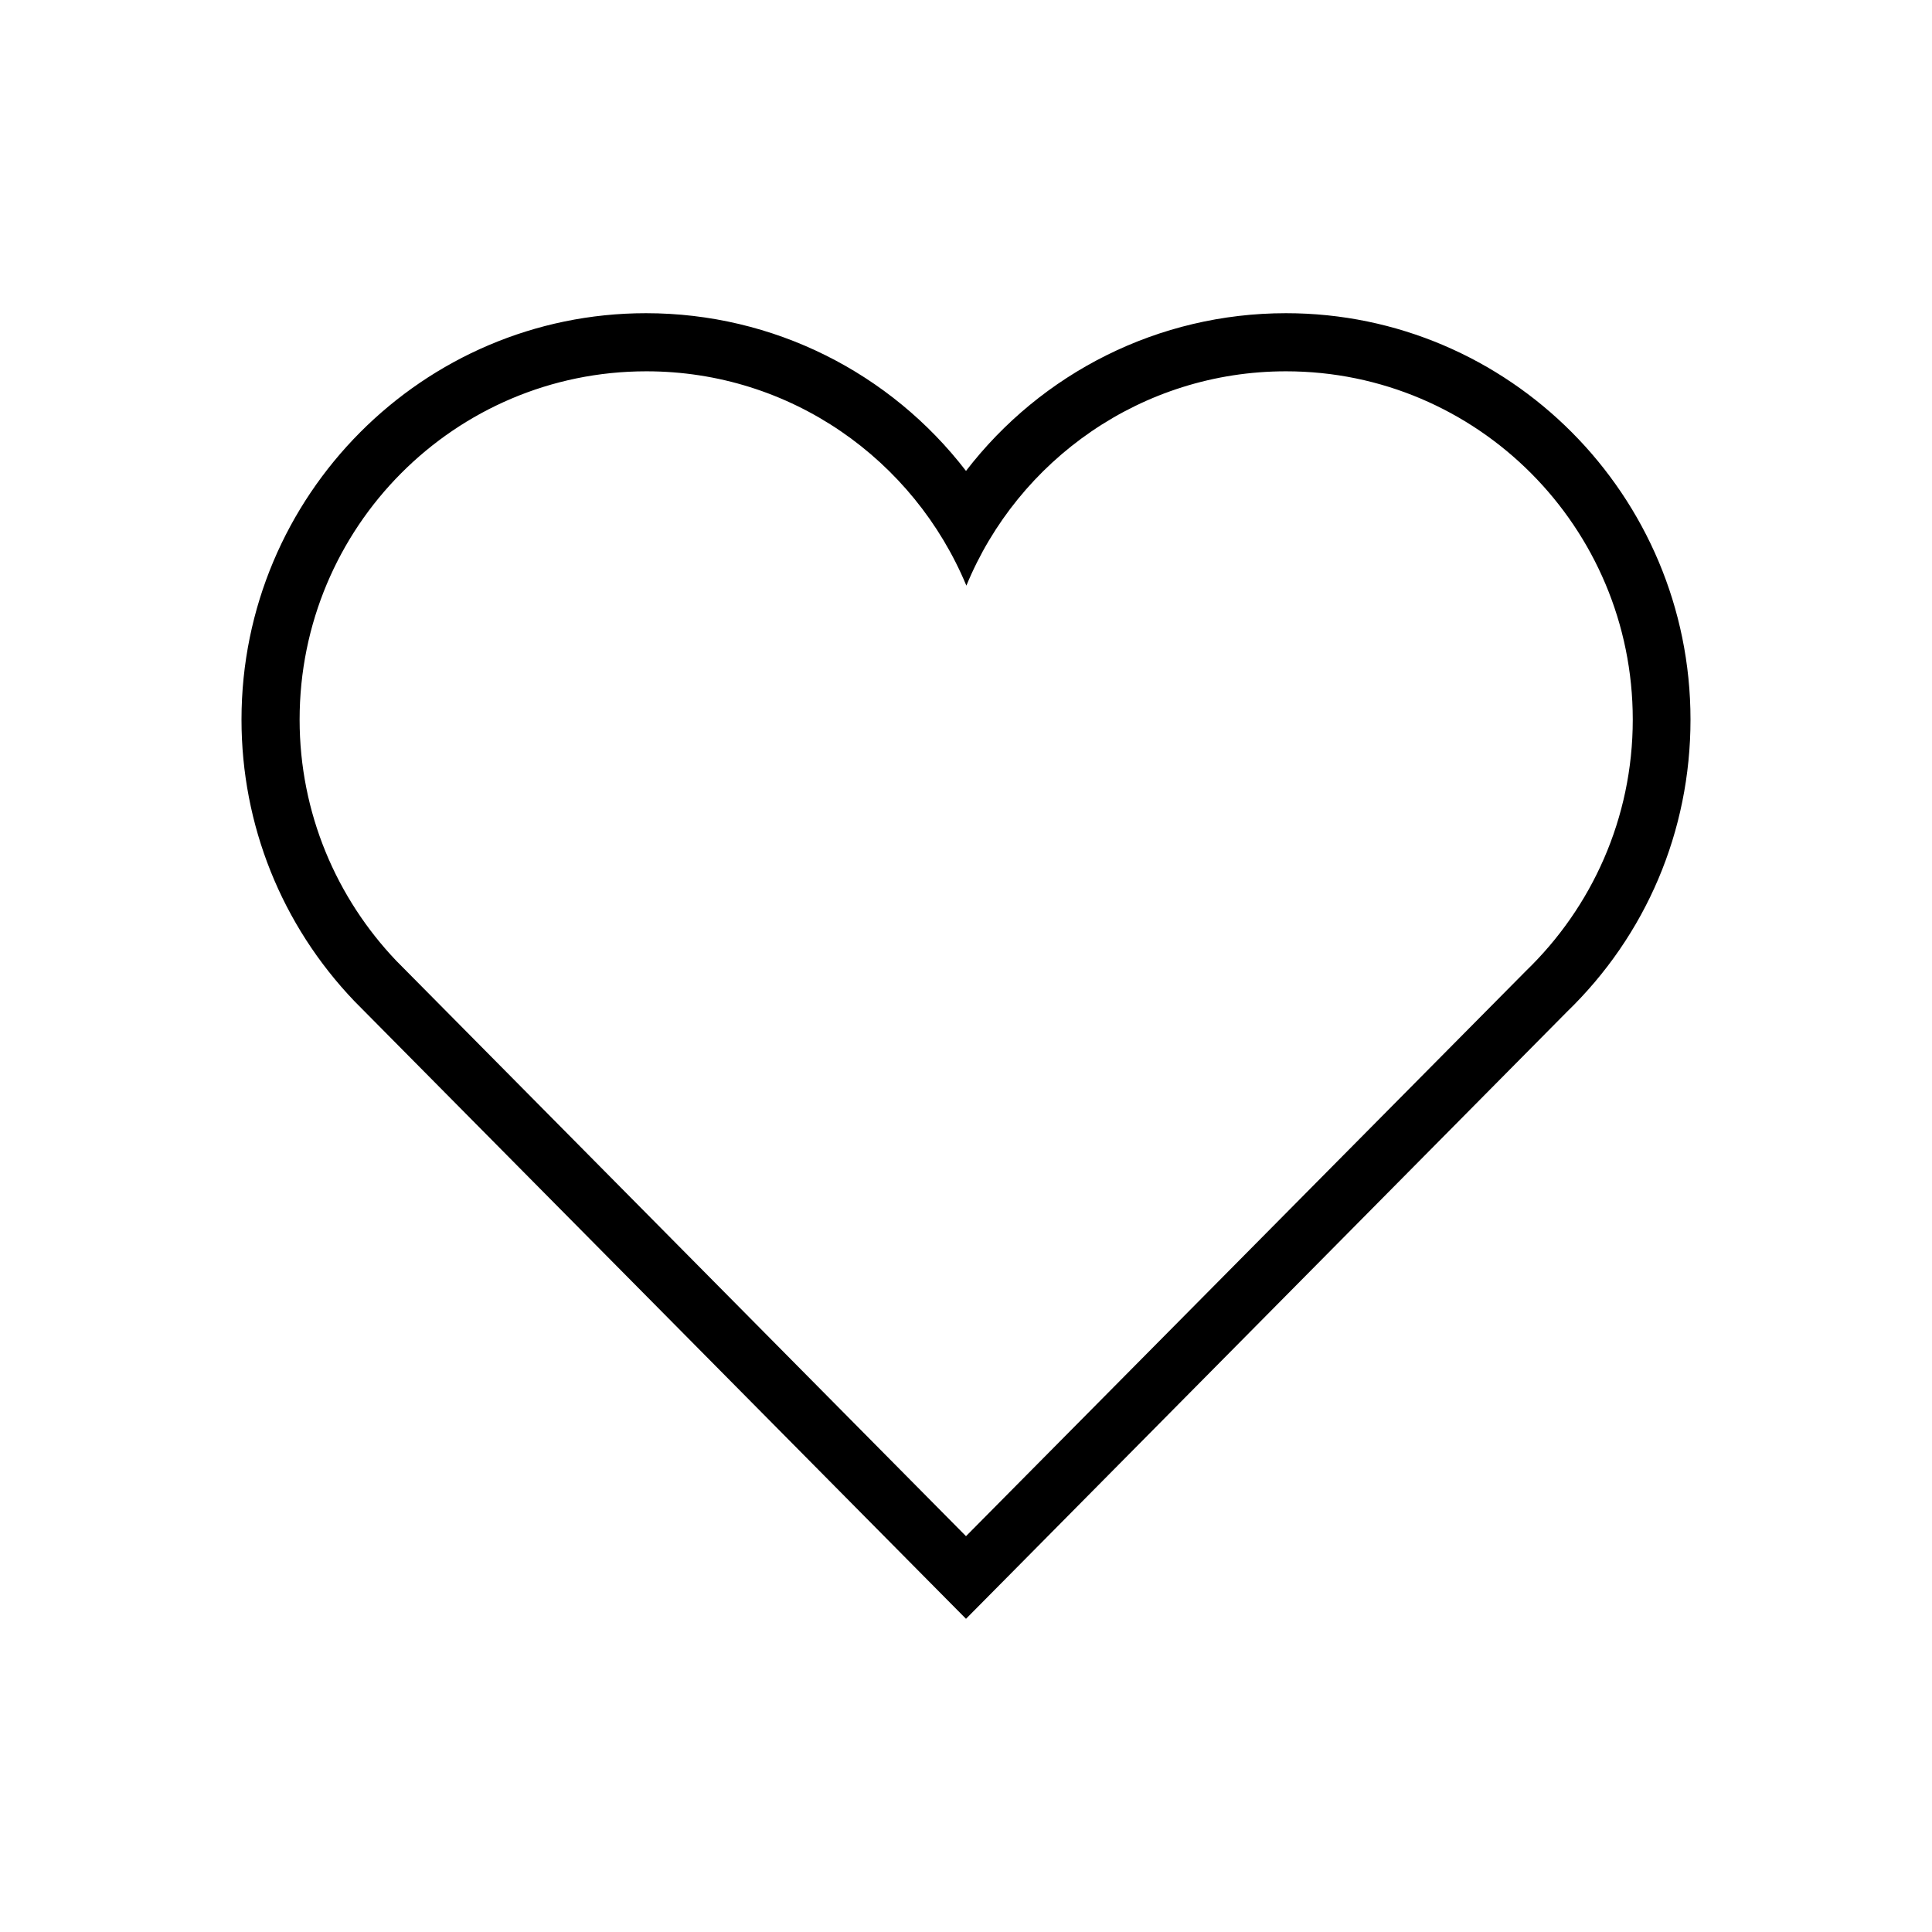
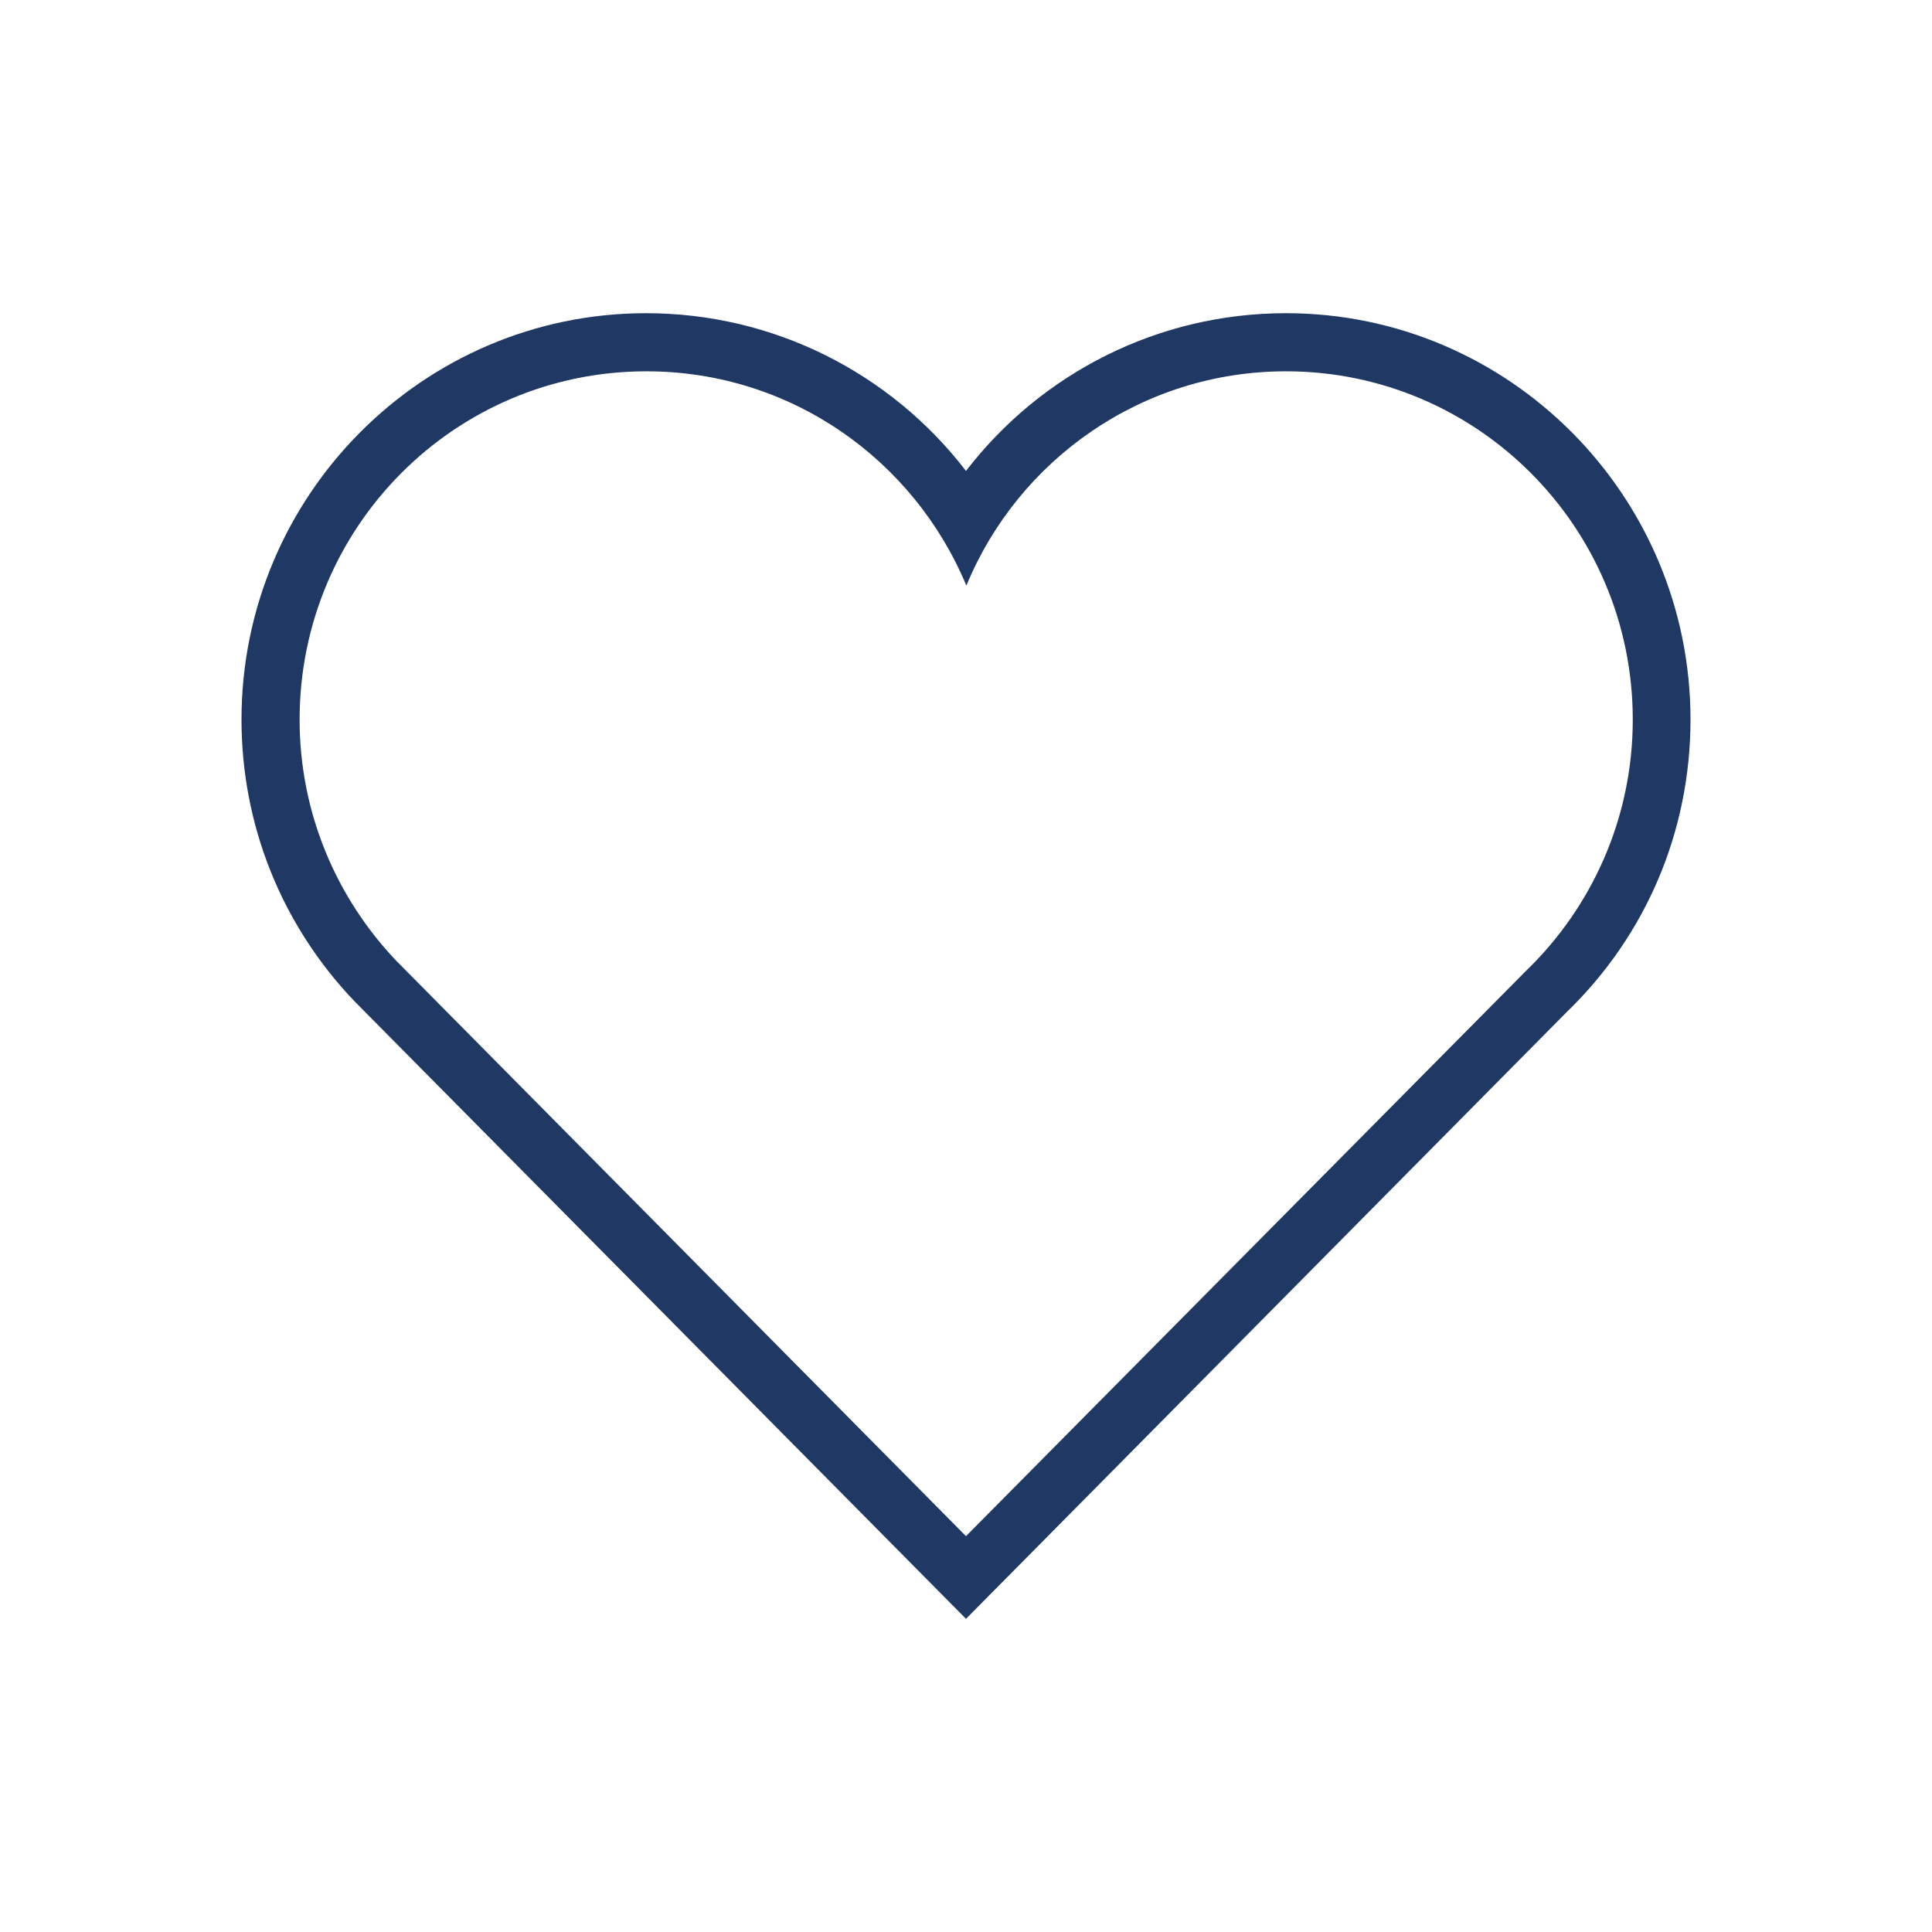
- <svg xmlns="http://www.w3.org/2000/svg" height="512px" id="Layer_1" style="enable-background:new 0 0 512 512;" version="1.1" viewBox="0 0 512 512" width="512px" xml:space="preserve">
-   <path d="M340.8,98.4c50.7,0,91.9,41.3,91.9,92.3c0,26.2-10.9,49.8-28.3,66.6L256,407.1L105,254.6c-15.8-16.6-25.6-39.1-25.6-63.9  c0-51,41.1-92.3,91.9-92.3c38.2,0,70.9,23.4,84.8,56.8C269.8,121.9,302.6,98.4,340.8,98.4 M340.8,83C307,83,276,98.8,256,124.8  c-20-26-51-41.8-84.8-41.8C112.1,83,64,131.3,64,190.7c0,27.9,10.6,54.4,29.9,74.6L245.1,418l10.9,11l10.9-11l148.3-149.8  c21-20.3,32.8-47.9,32.8-77.5C448,131.3,399.9,83,340.8,83L340.8,83z" />
+ <svg xmlns="http://www.w3.org/2000/svg" version="1.1" width="512px" height="512px" viewBox="0,0,256,256">
+   <g fill="#203864" fill-rule="nonzero" stroke="none" stroke-width="1" stroke-linecap="butt" stroke-linejoin="miter" stroke-miterlimit="10" stroke-dasharray="" stroke-dashoffset="0" font-family="none" font-weight="none" font-size="none" text-anchor="none" style="mix-blend-mode: normal">
+     <g transform="scale(0.5,0.5)">
+       <path d="M340.8,98.4c50.7,0 91.9,41.3 91.9,92.3c0,26.2 -10.9,49.8 -28.3,66.6l-148.4,149.8l-151,-152.5c-15.8,-16.6 -25.6,-39.1 -25.6,-63.9c0,-51 41.1,-92.3 91.9,-92.3c38.2,0 70.9,23.4 84.8,56.8c13.7,-33.3 46.5,-56.8 84.7,-56.8M340.8,83c-33.8,0 -64.8,15.8 -84.8,41.8c-20,-26 -51,-41.8 -84.8,-41.8c-59.1,0 -107.2,48.3 -107.2,107.7c0,27.9 10.6,54.4 29.9,74.6l151.2,152.7l10.9,11l10.9,-11l148.3,-149.8c21,-20.3 32.8,-47.9 32.8,-77.5c0,-59.4 -48.1,-107.7 -107.2,-107.7z" />
+     </g>
+   </g>
</svg>
